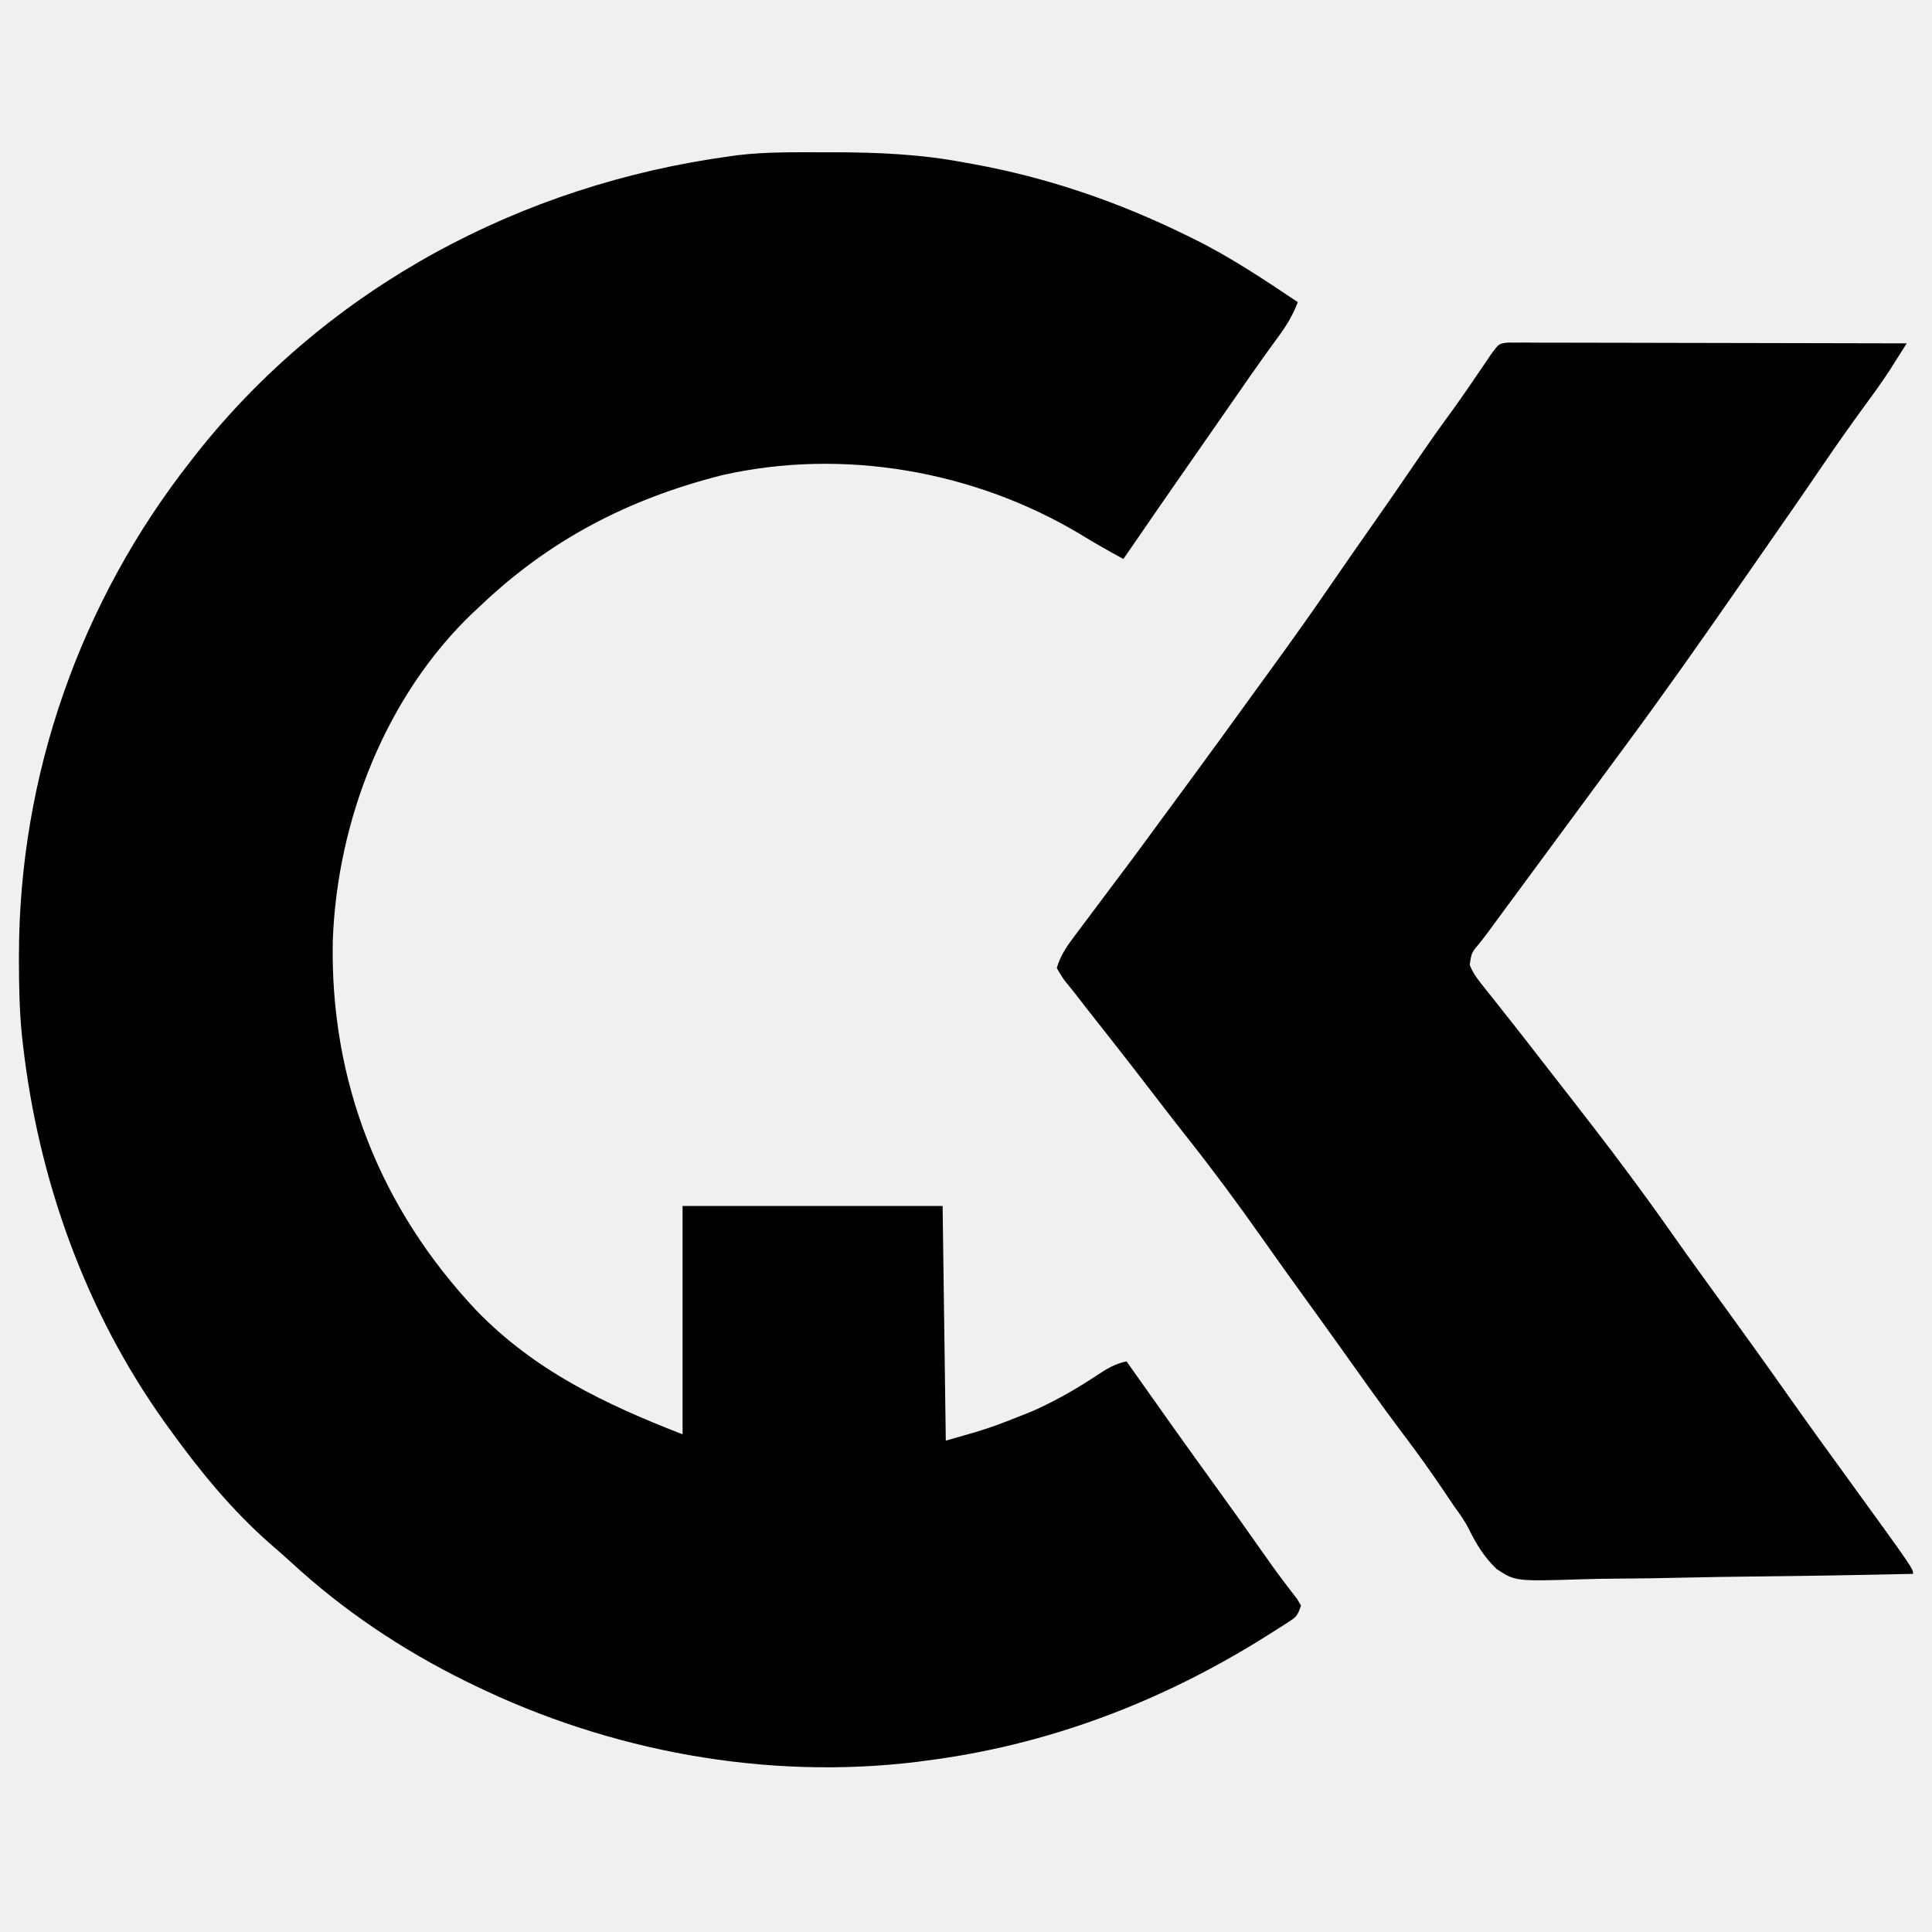
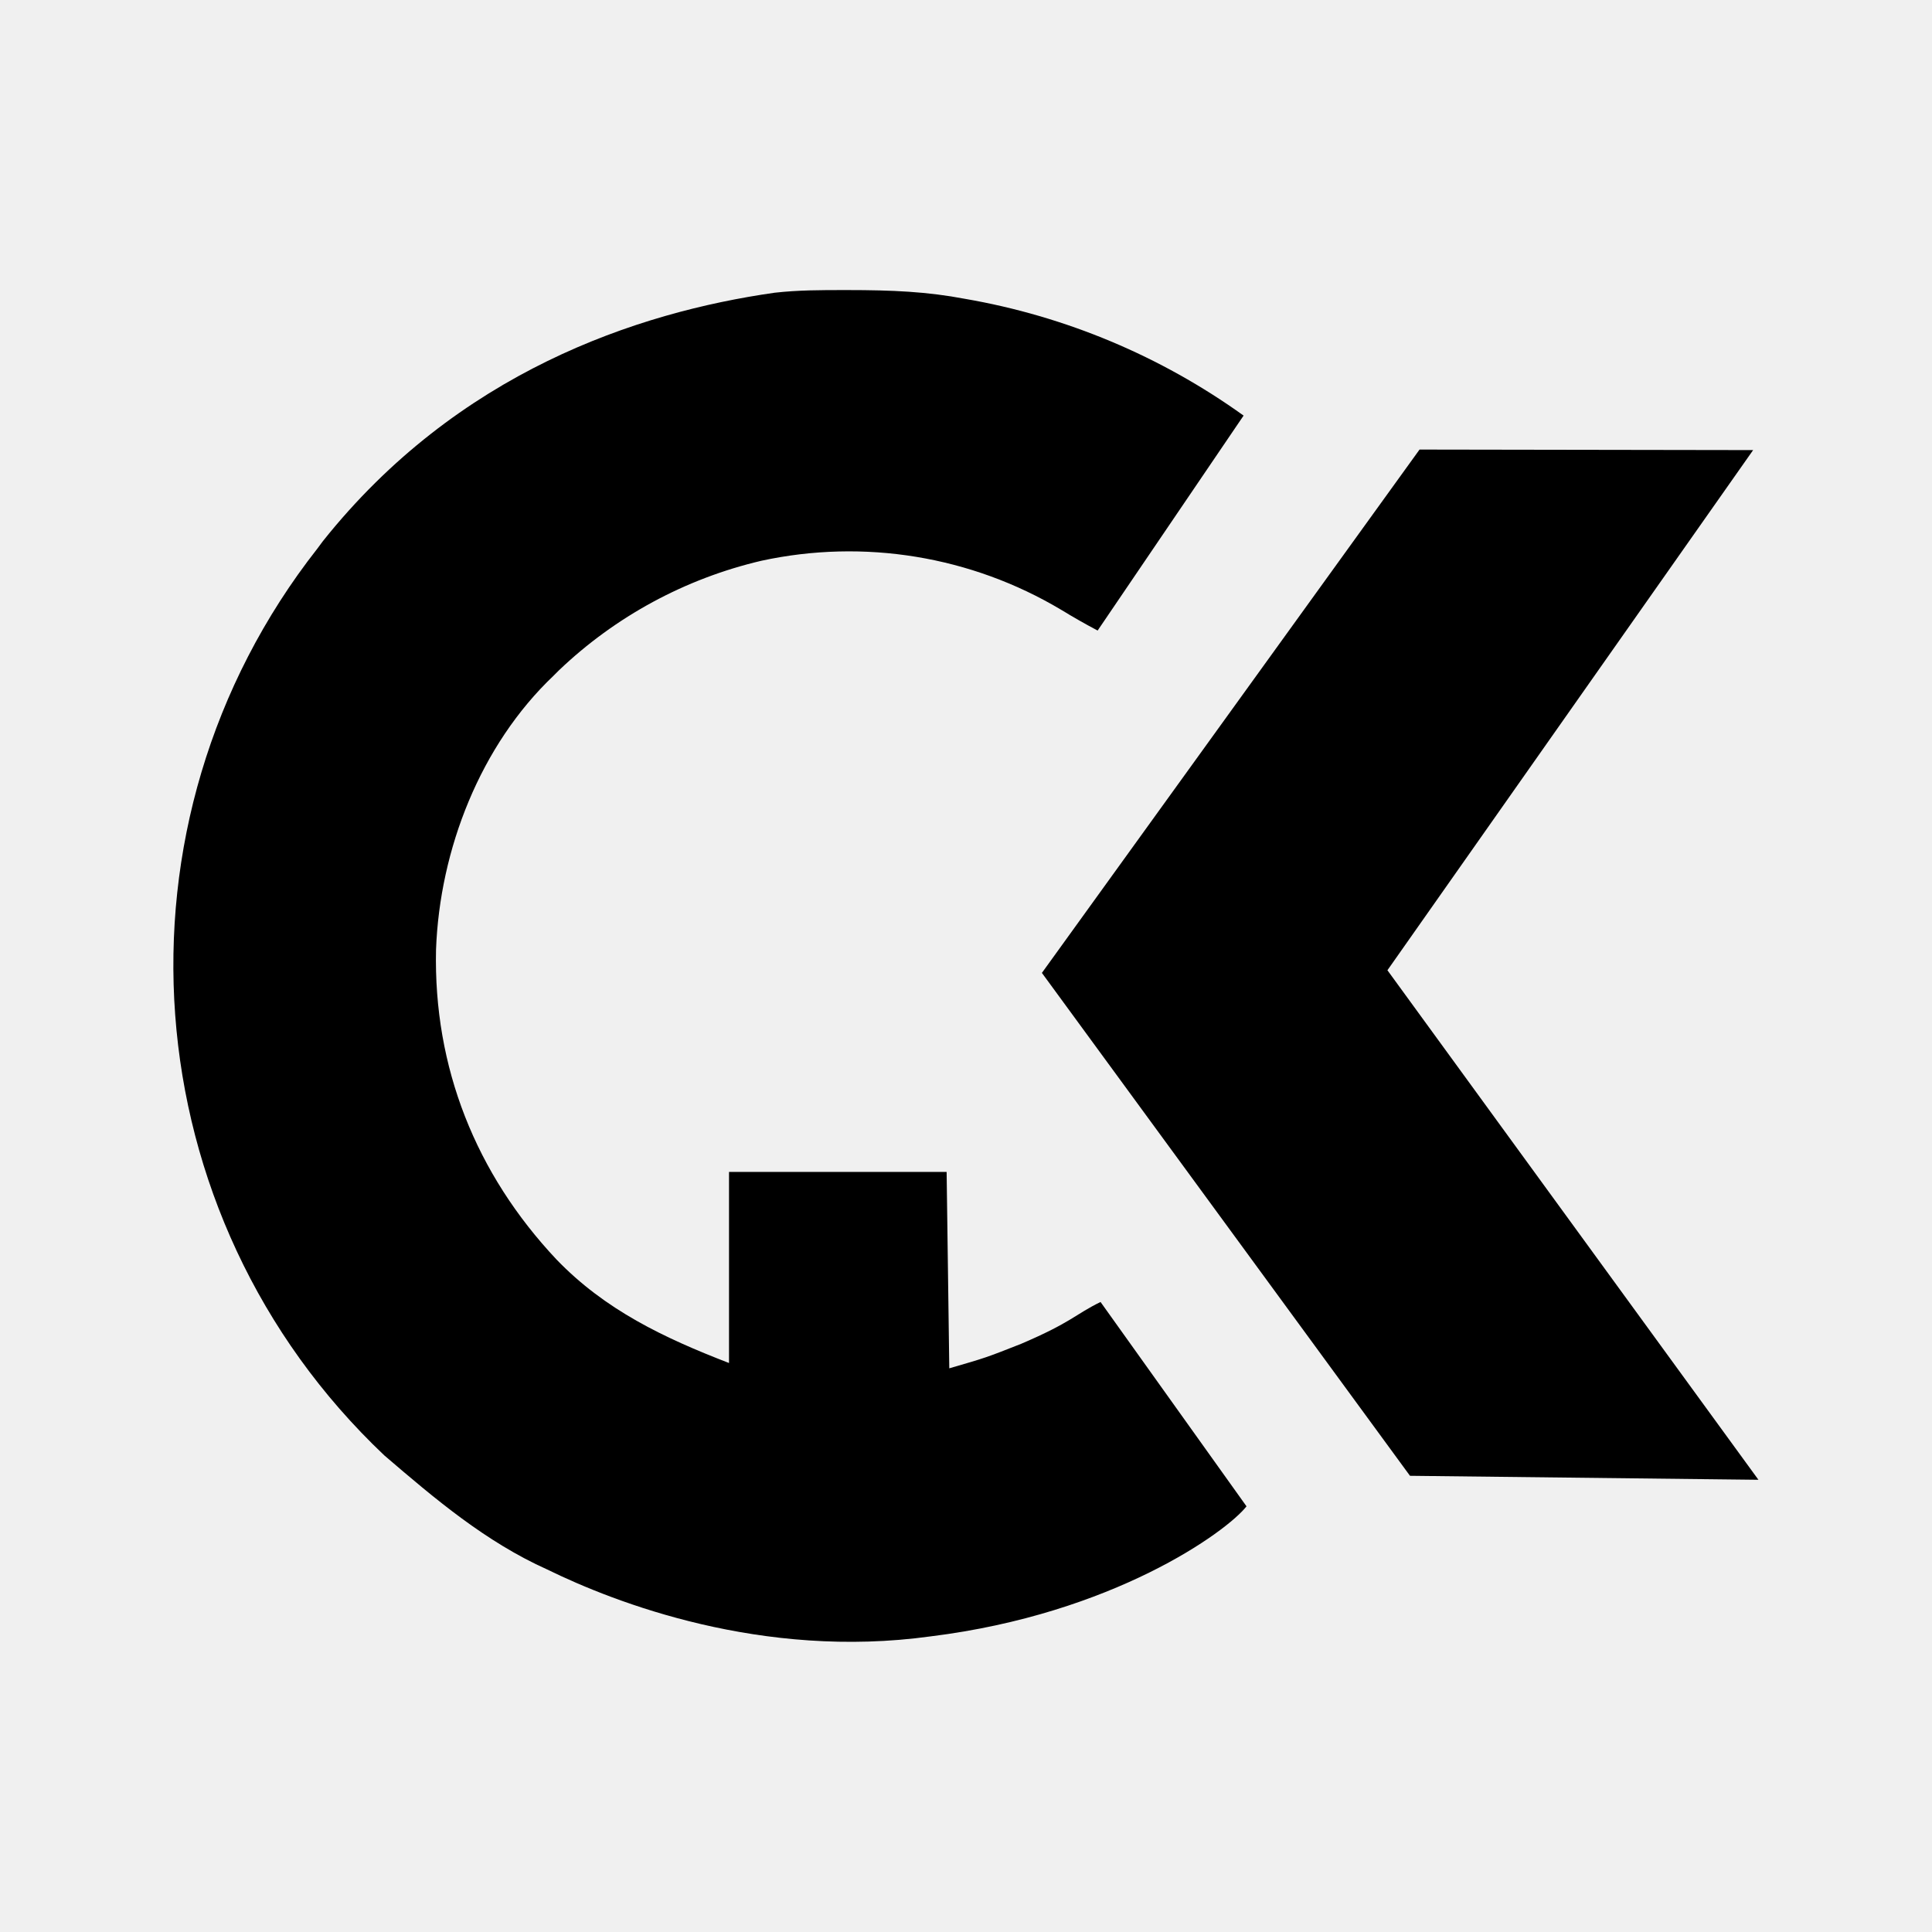
- <svg xmlns="http://www.w3.org/2000/svg" version="1.1" width="128" height="128" viewBox="0 0 609.197 525.457">
-   <style>
-     path { fill: #000; }
-     @media (prefers-color-scheme: dark) {
-       path { fill: #fff; }
-     }
-   </style>
-   <g transform="translate(-204.7754,-251.6029)">
-     <path d="M0 0 C1.375 -0.001 1.375 -0.001 2.777 -0.002 C16.839 0.014 30.469 0.599 44.312 3.25 C45.214 3.411 46.115 3.572 47.044 3.738 C70.452 7.976 92.995 15.741 114.312 26.25 C114.965 26.568 115.618 26.885 116.291 27.212 C127.892 32.913 138.577 40.085 149.312 47.25 C147.737 51.39 145.821 54.545 143.188 58.125 C142.28 59.373 141.374 60.621 140.469 61.871 C139.967 62.563 139.466 63.255 138.949 63.968 C135.813 68.34 132.755 72.767 129.688 77.188 C129.009 78.165 128.331 79.142 127.632 80.148 C126.231 82.165 124.831 84.182 123.431 86.199 C121.328 89.228 119.221 92.255 117.113 95.281 C109.476 106.246 101.864 117.226 94.312 128.25 C89.685 125.724 85.113 123.144 80.625 120.375 C47.249 100.421 5.727 93.127 -32.438 101.871 C-61.845 109.351 -86.723 122.241 -108.688 143.25 C-109.358 143.869 -110.028 144.488 -110.719 145.125 C-138.352 171.442 -153.572 210.75 -154.973 248.438 C-155.925 292.858 -140.107 332.956 -109.66 365.238 C-91.267 384.205 -69.169 394.729 -44.688 404.25 C-44.688 380.49 -44.688 356.73 -44.688 332.25 C-17.628 332.25 9.432 332.25 37.312 332.25 C37.642 356.67 37.972 381.09 38.312 406.25 C52.178 402.311 52.178 402.311 65.375 397.062 C66.612 396.5 66.612 396.5 67.873 395.926 C74.323 392.907 80.36 389.376 86.289 385.437 C89.296 383.442 91.784 381.989 95.312 381.25 C96.438 382.847 96.438 382.847 97.586 384.477 C106.218 396.722 114.903 408.926 123.688 421.062 C128.548 427.778 133.361 434.525 138.115 441.316 C140.324 444.464 142.548 447.59 144.875 450.652 C145.618 451.633 146.36 452.614 147.125 453.625 C147.771 454.458 148.417 455.29 149.082 456.148 C149.488 456.842 149.894 457.535 150.312 458.25 C149.213 461.548 148.833 461.855 146.059 463.633 C145.377 464.073 144.696 464.514 143.994 464.968 C143.254 465.432 142.513 465.896 141.75 466.375 C140.985 466.861 140.22 467.346 139.432 467.847 C106.371 488.646 70.208 502.42 31.312 507.25 C30.63 507.344 29.947 507.439 29.244 507.536 C-18.446 513.337 -67.708 504.19 -110.688 483.25 C-111.489 482.859 -112.291 482.469 -113.117 482.066 C-133.114 472.197 -151.785 459.706 -168.176 444.551 C-170.264 442.638 -172.385 440.787 -174.531 438.941 C-186.841 428.188 -197.175 415.484 -206.688 402.25 C-207.35 401.333 -207.35 401.333 -208.025 400.397 C-233.035 365.38 -247.84 323.837 -252.688 281.25 C-252.783 280.414 -252.879 279.579 -252.978 278.718 C-253.785 270.883 -253.931 263.06 -253.938 255.188 C-253.938 254.492 -253.939 253.796 -253.94 253.079 C-253.853 196.481 -234.651 141.714 -199.688 97.25 C-199.017 96.386 -198.347 95.523 -197.656 94.633 C-156.1 42.378 -95.451 10.201 -29.688 1.25 C-28.583 1.093 -28.583 1.093 -27.456 0.933 C-18.361 -0.175 -9.147 0.006 0 0 Z " transform="translate(464.6875,257.75)" />
-     <path d="M0 0 C0.942 0.002 1.884 0.004 2.855 0.006 C3.935 0.003 5.014 0 6.127 -0.003 C7.911 0.008 7.911 0.008 9.732 0.019 C11.605 0.019 11.605 0.019 13.516 0.018 C16.946 0.019 20.375 0.029 23.805 0.043 C27.387 0.056 30.969 0.057 34.551 0.059 C41.337 0.066 48.122 0.082 54.908 0.102 C62.632 0.124 70.356 0.135 78.081 0.145 C93.972 0.166 109.863 0.202 125.755 0.246 C124.654 1.99 123.551 3.732 122.447 5.475 C121.833 6.445 121.219 7.416 120.586 8.416 C118.073 12.3 115.375 16.025 112.63 19.746 C108.133 25.909 103.733 32.125 99.442 38.434 C92.641 48.433 85.737 58.359 78.821 68.28 C76.746 71.259 74.674 74.241 72.603 77.223 C60.778 94.248 48.878 111.184 36.537 127.839 C33.602 131.803 30.679 135.775 27.755 139.746 C26.588 141.329 25.422 142.913 24.255 144.496 C23.677 145.28 23.1 146.064 22.505 146.871 C17.255 153.996 17.255 153.996 15.503 156.374 C14.343 157.948 13.184 159.521 12.025 161.095 C8.998 165.204 5.969 169.312 2.938 173.418 C2.311 174.268 1.684 175.118 1.038 175.994 C-0.154 177.61 -1.347 179.226 -2.54 180.842 C-3.611 182.294 -4.679 183.75 -5.742 185.209 C-6.737 186.557 -7.753 187.89 -8.792 189.205 C-11.469 192.344 -11.469 192.344 -12.039 196.215 C-11.155 198.477 -10.089 200.042 -8.577 201.941 C-8.021 202.648 -7.465 203.354 -6.892 204.082 C-6.286 204.837 -5.681 205.593 -5.058 206.371 C-3.772 207.999 -2.487 209.626 -1.202 211.254 C-0.543 212.084 0.116 212.915 0.795 213.771 C3.807 217.576 6.78 221.411 9.755 225.246 C13.273 229.774 16.795 234.299 20.325 238.816 C31.107 252.622 41.633 266.556 51.692 280.898 C54.822 285.354 58.001 289.773 61.192 294.184 C61.732 294.929 62.271 295.675 62.827 296.443 C64.469 298.711 66.112 300.979 67.755 303.246 C74.638 312.744 81.489 322.26 88.238 331.854 C94.557 340.824 101.006 349.7 107.449 358.581 C127.755 386.577 127.755 386.577 127.755 388.246 C111.143 388.621 94.533 388.902 77.918 389.075 C70.202 389.157 62.489 389.269 54.775 389.453 C48.046 389.613 41.32 389.716 34.589 389.752 C31.028 389.772 27.473 389.821 23.914 389.938 C2.334 390.621 2.334 390.621 -3.598 386.685 C-7.412 383.023 -9.992 378.879 -12.294 374.149 C-13.588 371.559 -15.234 369.279 -16.944 366.949 C-17.944 365.467 -18.94 363.983 -19.933 362.496 C-24.101 356.334 -28.364 350.308 -32.874 344.391 C-40.259 334.597 -47.324 324.557 -54.441 314.568 C-57.812 309.841 -61.215 305.137 -64.62 300.434 C-68.973 294.42 -73.285 288.379 -77.558 282.309 C-85.112 271.587 -92.864 261.093 -101.007 250.812 C-104.961 245.812 -108.851 240.762 -112.732 235.704 C-116.769 230.445 -120.832 225.207 -124.933 219.996 C-125.628 219.113 -125.628 219.113 -126.336 218.212 C-127.23 217.077 -128.123 215.941 -129.017 214.806 C-133.694 208.865 -133.694 208.865 -135.733 206.203 C-136.748 204.89 -137.788 203.595 -138.851 202.32 C-140.308 200.496 -140.308 200.496 -142.245 197.246 C-141.23 193.685 -139.507 190.968 -137.304 188.023 C-136.725 187.244 -136.146 186.464 -135.549 185.661 C-134.933 184.844 -134.317 184.026 -133.683 183.184 C-133.049 182.334 -132.416 181.484 -131.763 180.608 C-129.93 178.15 -128.089 175.697 -126.245 173.246 C-125.399 172.117 -124.552 170.988 -123.706 169.859 C-122.283 167.963 -120.858 166.067 -119.433 164.172 C-116.488 160.233 -113.581 156.266 -110.677 152.297 C-107.51 147.968 -104.33 143.649 -101.143 139.334 C-94.242 129.99 -87.419 120.592 -80.63 111.166 C-78.781 108.603 -76.92 106.049 -75.058 103.496 C-68.119 93.959 -61.289 84.357 -54.628 74.624 C-50.913 69.2 -47.148 63.813 -43.37 58.434 C-38.654 51.717 -33.99 44.967 -29.37 38.184 C-25.437 32.41 -21.441 26.703 -17.292 21.082 C-14.081 16.633 -11.002 12.092 -7.924 7.55 C-7.252 6.562 -7.252 6.562 -6.565 5.555 C-5.966 4.67 -5.966 4.67 -5.355 3.767 C-2.833 0.311 -2.833 0.311 0 0 Z " transform="translate(680.2451,317.7539)" />
+ <svg xmlns="http://www.w3.org/2000/svg" id="svg2" width="128" height="128" viewBox="0 0 728 728">
+   <style id="style1">path{fill:#000}@media (prefers-color-scheme:dark){path{fill:#fff}}</style>
+   <g id="g2">
+     <g id="svg_1">
+       <path id="svg_2" d="M319.3 109.3c17 0 30.1.6 44.3 3.3a254 254 0 0 1 105 44l-55 81q-7-3.7-13.7-7.8a156 156 0 0 0-113-18.5 165 165 0 0 0-76.3 41.3l-2 2c-27.6 26.2-42.9 65.5-44.3 103.2-1 44.4 15 84.5 45.4 116.8 18.3 19 40.4 29.5 65 39v-72h82l1 74c13.8-4 13.8-4 27-9.2 19.2-8.2 20.2-11 30-15.8l55 77c-7.5 9.6-50.3 40.5-119 49-63.6 8.8-119-12.7-144.5-25.2-23.2-10.4-42.4-26.7-61.4-43a254.3 254.3 0 0 1-25.2-341.7l2-2.7c50.7-63.7 118.4-86.3 170.3-93.7 9-1 17.3-1 26.4-1" />
+       <path id="svg_3" d="m534.9 169.4 125.7.2-137.8 196 139.8 192-131.3-1.5-138.7-189.5z" />
+     </g>
  </g>
</svg>
